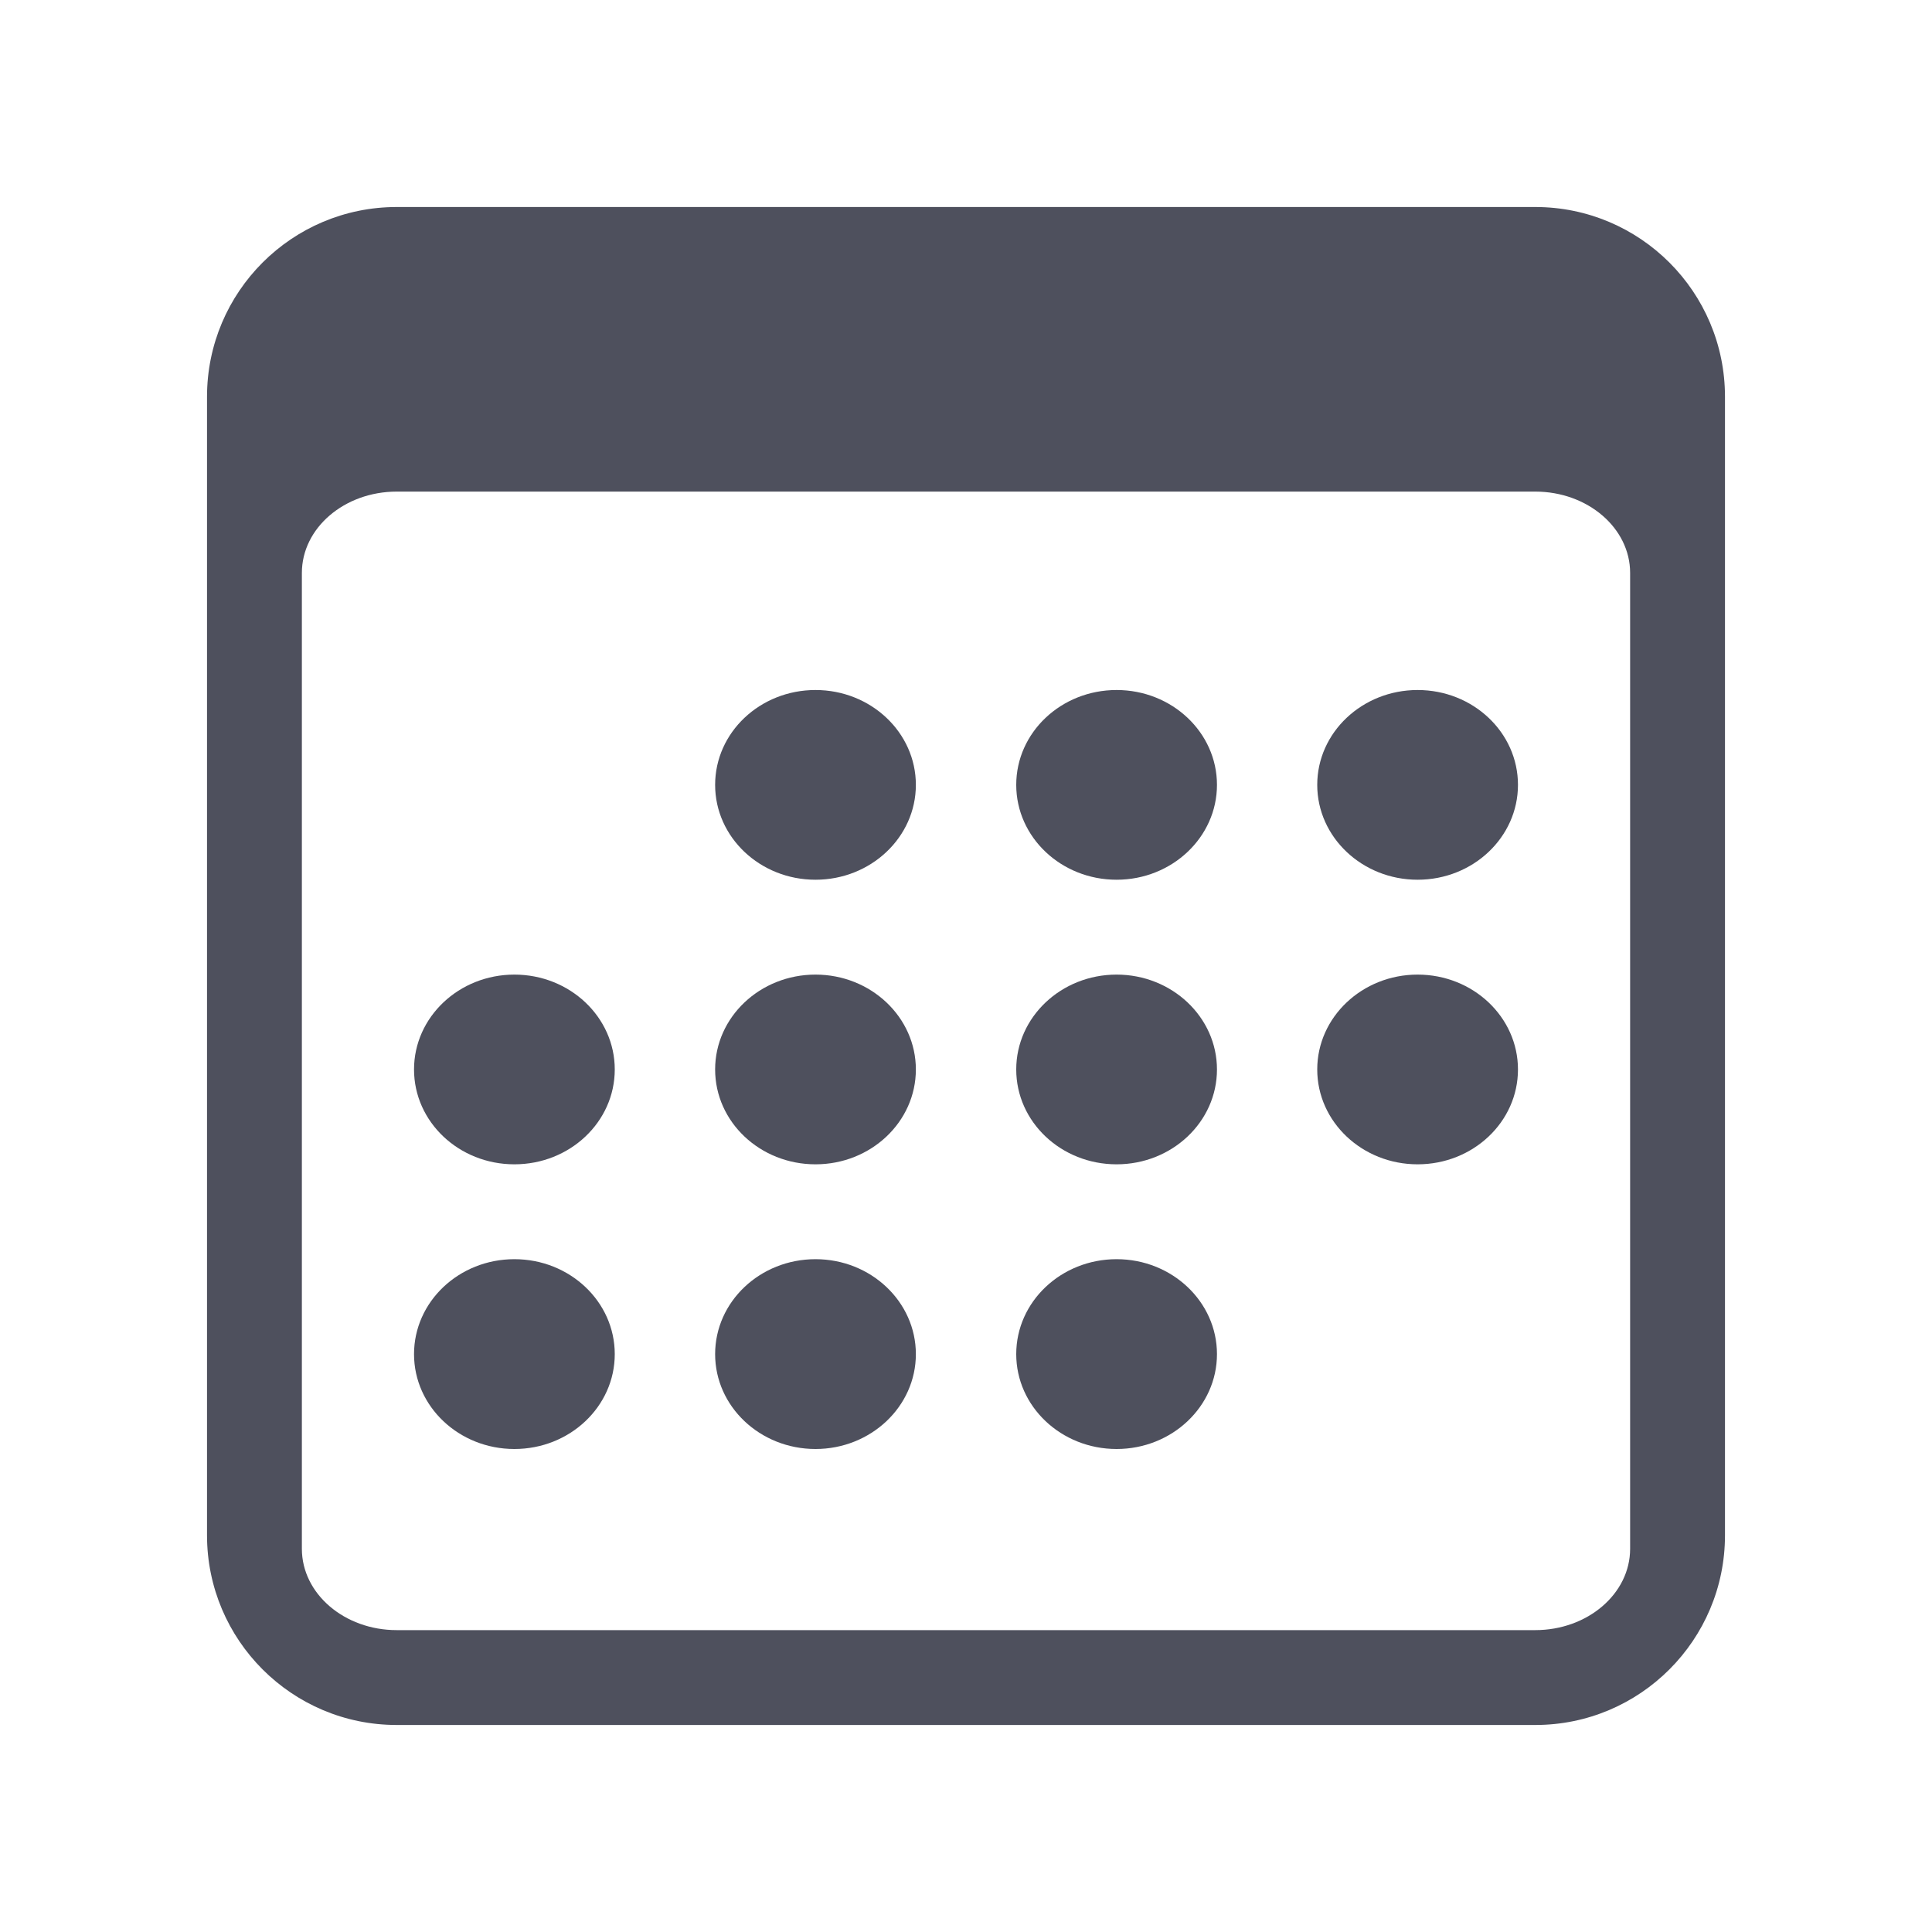
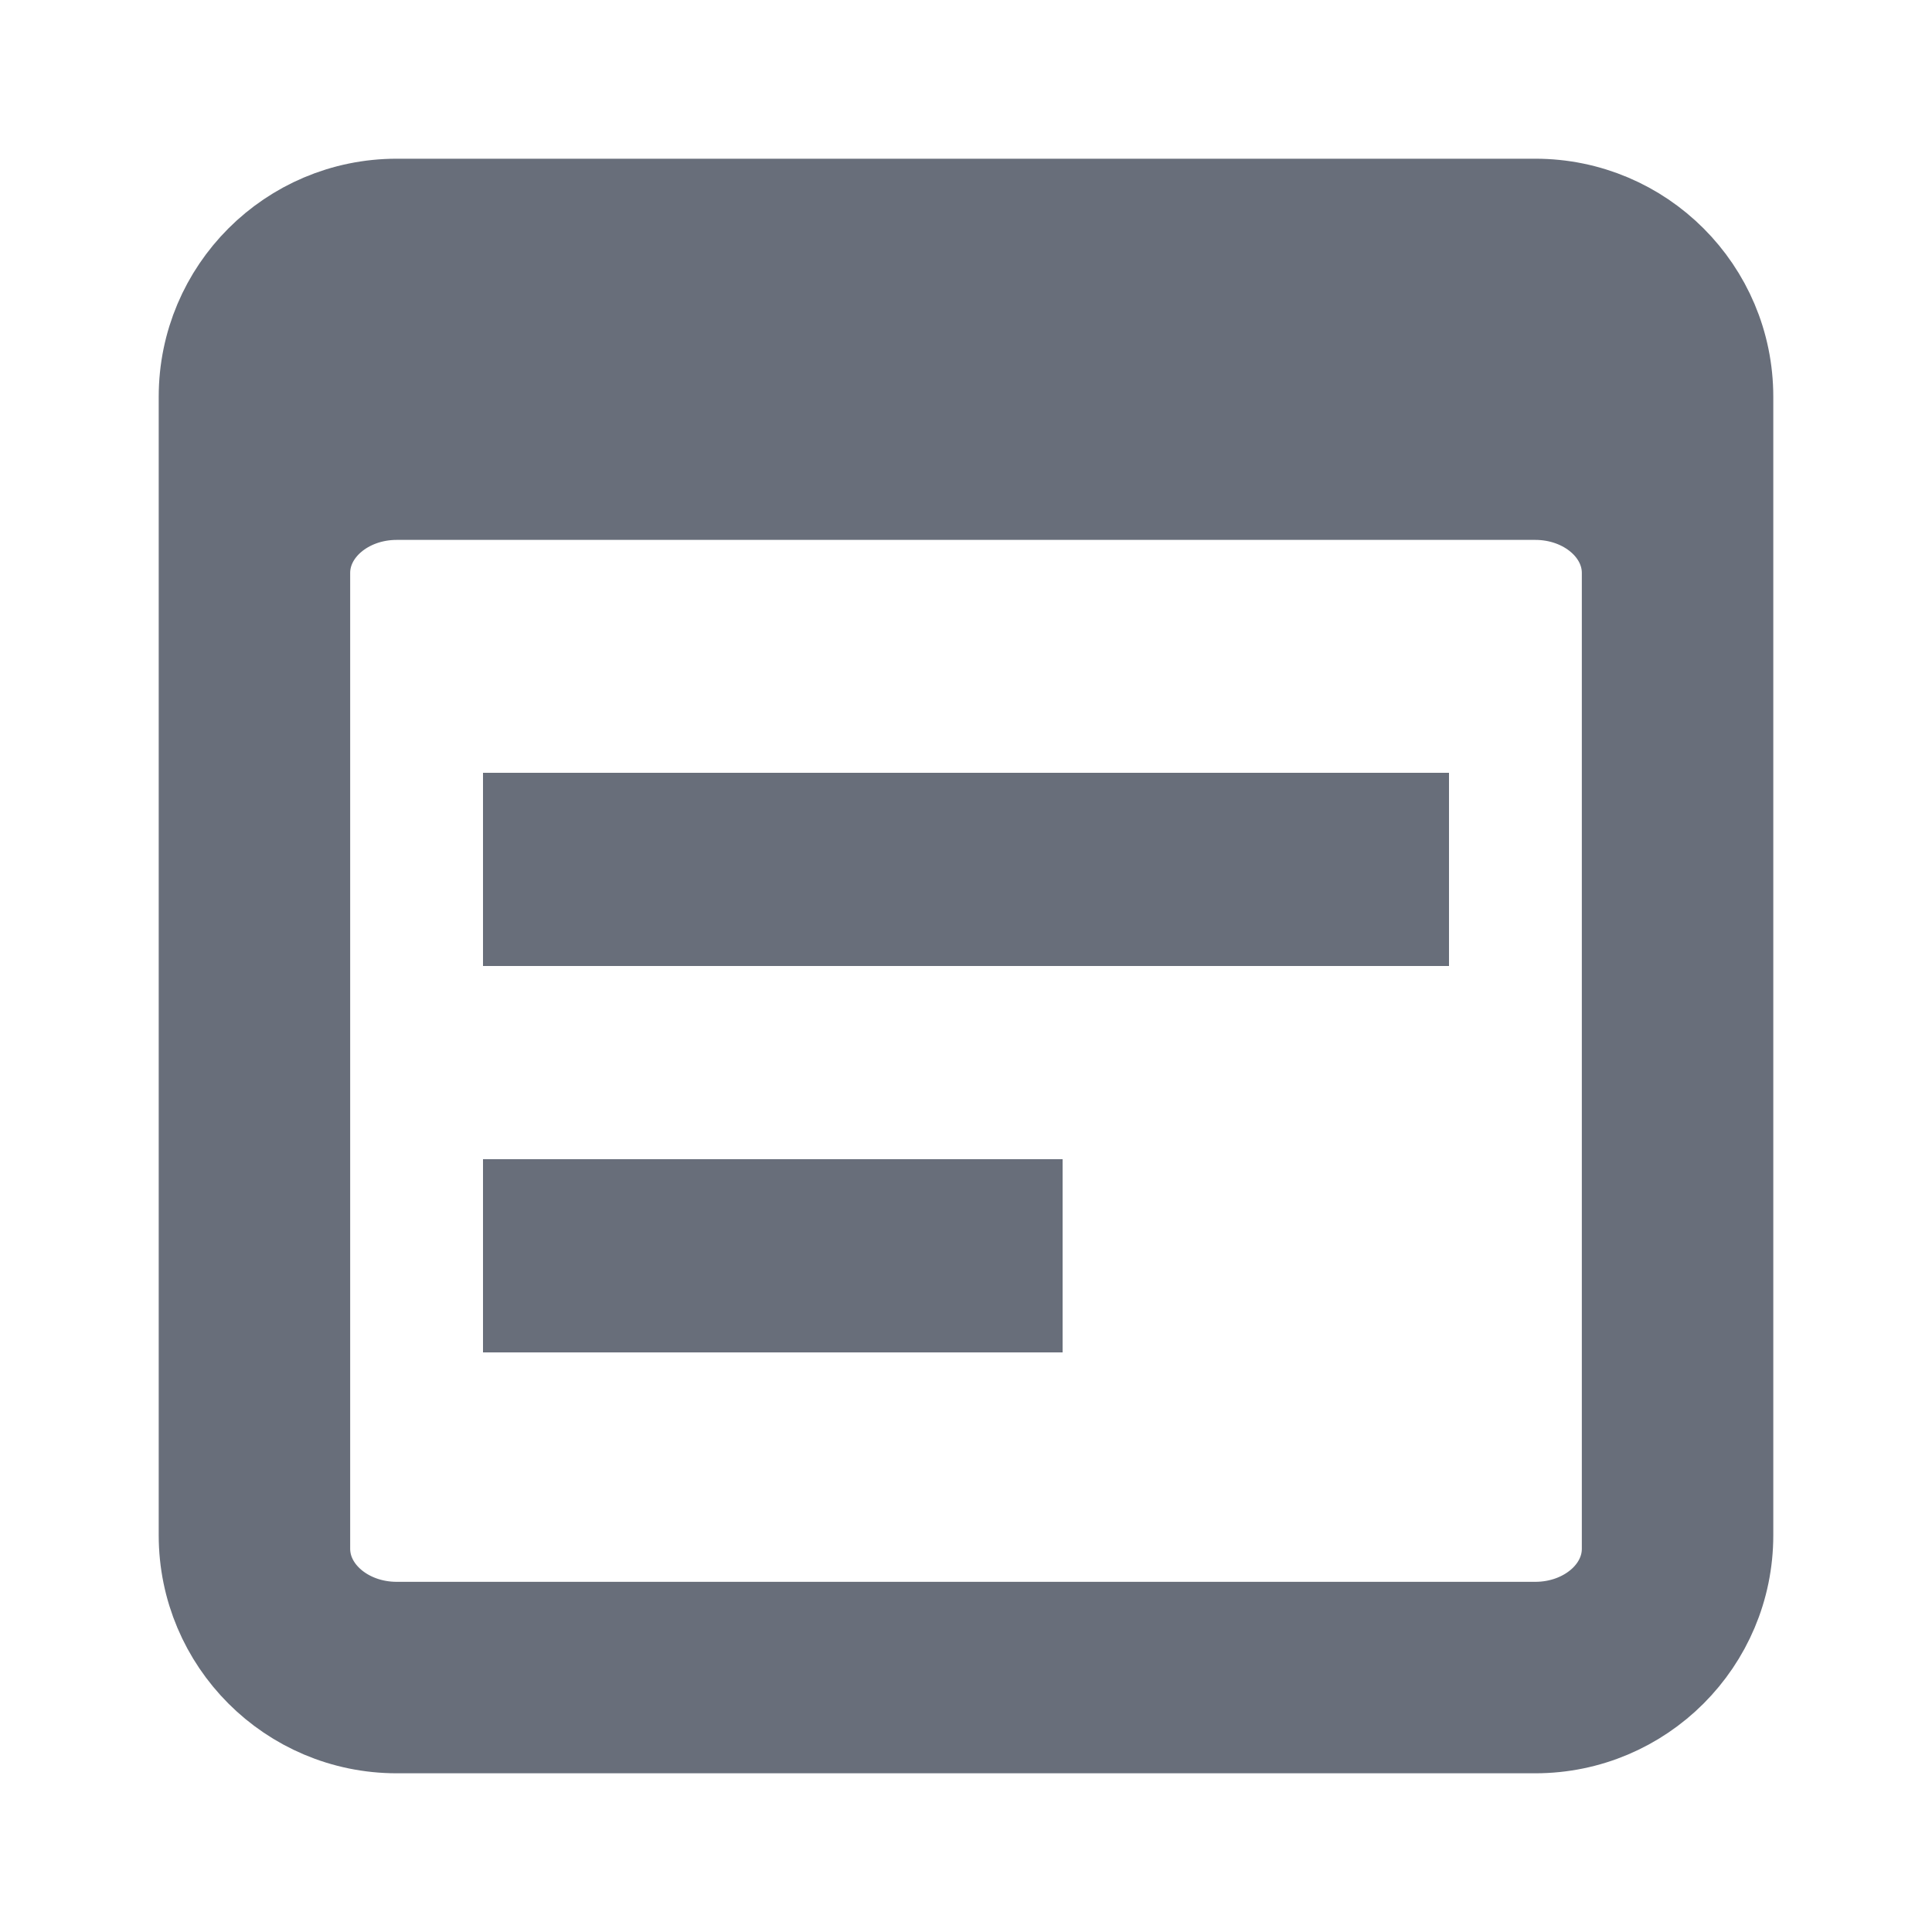
<svg xmlns="http://www.w3.org/2000/svg" width="20" height="20" viewBox="0 0 20 20" fill="none">
-   <path d="M15.893 2.143H4.107C3.022 2.143 2.143 3.022 2.143 4.107V15.893C2.143 16.977 3.022 17.857 4.107 17.857H15.893C16.978 17.857 17.857 16.977 17.857 15.893V4.107C17.857 3.022 16.978 2.143 15.893 2.143ZM3.125 5.931C3.125 5.466 3.565 5.089 4.107 5.089H15.893C16.435 5.089 16.875 5.466 16.875 5.931V16.033C16.875 16.498 16.435 16.875 15.893 16.875H4.107C3.565 16.875 3.125 16.498 3.125 16.033V5.931Z" fill="#4E505D" />
-   <path d="M8.442 9.107C9.015 9.107 9.481 8.667 9.481 8.125C9.481 7.582 9.015 7.143 8.442 7.143C7.868 7.143 7.403 7.582 7.403 8.125C7.403 8.667 7.868 9.107 8.442 9.107Z" fill="#4E505D" />
-   <path d="M11.559 9.107C12.132 9.107 12.598 8.667 12.598 8.125C12.598 7.582 12.132 7.143 11.559 7.143C10.985 7.143 10.52 7.582 10.52 8.125C10.52 8.667 10.985 9.107 11.559 9.107Z" fill="#4E505D" />
-   <path d="M14.675 9.107C15.249 9.107 15.714 8.667 15.714 8.125C15.714 7.582 15.249 7.143 14.675 7.143C14.102 7.143 13.636 7.582 13.636 8.125C13.636 8.667 14.102 9.107 14.675 9.107Z" fill="#4E505D" />
-   <path d="M5.325 12.053C5.899 12.053 6.364 11.614 6.364 11.071C6.364 10.529 5.899 10.089 5.325 10.089C4.751 10.089 4.286 10.529 4.286 11.071C4.286 11.614 4.751 12.053 5.325 12.053Z" fill="#4E505D" />
-   <path d="M8.442 12.053C9.015 12.053 9.481 11.614 9.481 11.071C9.481 10.529 9.015 10.089 8.442 10.089C7.868 10.089 7.403 10.529 7.403 11.071C7.403 11.614 7.868 12.053 8.442 12.053Z" fill="#4E505D" />
-   <path d="M11.559 12.053C12.132 12.053 12.598 11.614 12.598 11.071C12.598 10.529 12.132 10.089 11.559 10.089C10.985 10.089 10.52 10.529 10.52 11.071C10.52 11.614 10.985 12.053 11.559 12.053Z" fill="#4E505D" />
-   <path d="M14.675 12.053C15.249 12.053 15.714 11.614 15.714 11.071C15.714 10.529 15.249 10.089 14.675 10.089C14.102 10.089 13.636 10.529 13.636 11.071C13.636 11.614 14.102 12.053 14.675 12.053Z" fill="#4E505D" />
-   <path d="M5.325 15C5.899 15 6.364 14.56 6.364 14.018C6.364 13.475 5.899 13.035 5.325 13.035C4.751 13.035 4.286 13.475 4.286 14.018C4.286 14.56 4.751 15 5.325 15Z" fill="#4E505D" />
-   <path d="M8.442 15C9.015 15 9.481 14.56 9.481 14.018C9.481 13.475 9.015 13.035 8.442 13.035C7.868 13.035 7.403 13.475 7.403 14.018C7.403 14.56 7.868 15 8.442 15Z" fill="#4E505D" />
-   <path d="M11.559 15C12.132 15 12.598 14.56 12.598 14.018C12.598 13.475 12.132 13.035 11.559 13.035C10.985 13.035 10.52 13.475 10.52 14.018C10.52 14.56 10.985 15 11.559 15Z" fill="#4E505D" />
+   <path d="M15.893 2.143H4.107C3.022 2.143 2.143 3.022 2.143 4.107V15.893C2.143 16.977 3.022 17.857 4.107 17.857H15.893C16.978 17.857 17.857 16.977 17.857 15.893V4.107C17.857 3.022 16.978 2.143 15.893 2.143ZM3.125 5.931C3.125 5.466 3.565 5.089 4.107 5.089H15.893C16.435 5.089 16.875 5.466 16.875 5.931V16.033C16.875 16.498 16.435 16.875 15.893 16.875H4.107C3.565 16.875 3.125 16.498 3.125 16.033V5.931Z" fill="#686E7A" stroke="#686E7A" />
+   <rect x="5" y="8" width="10" height="2" fill="#686E7A" />
+   <rect x="5" y="12" width="6" height="2" fill="#686E7A" />
</svg>
